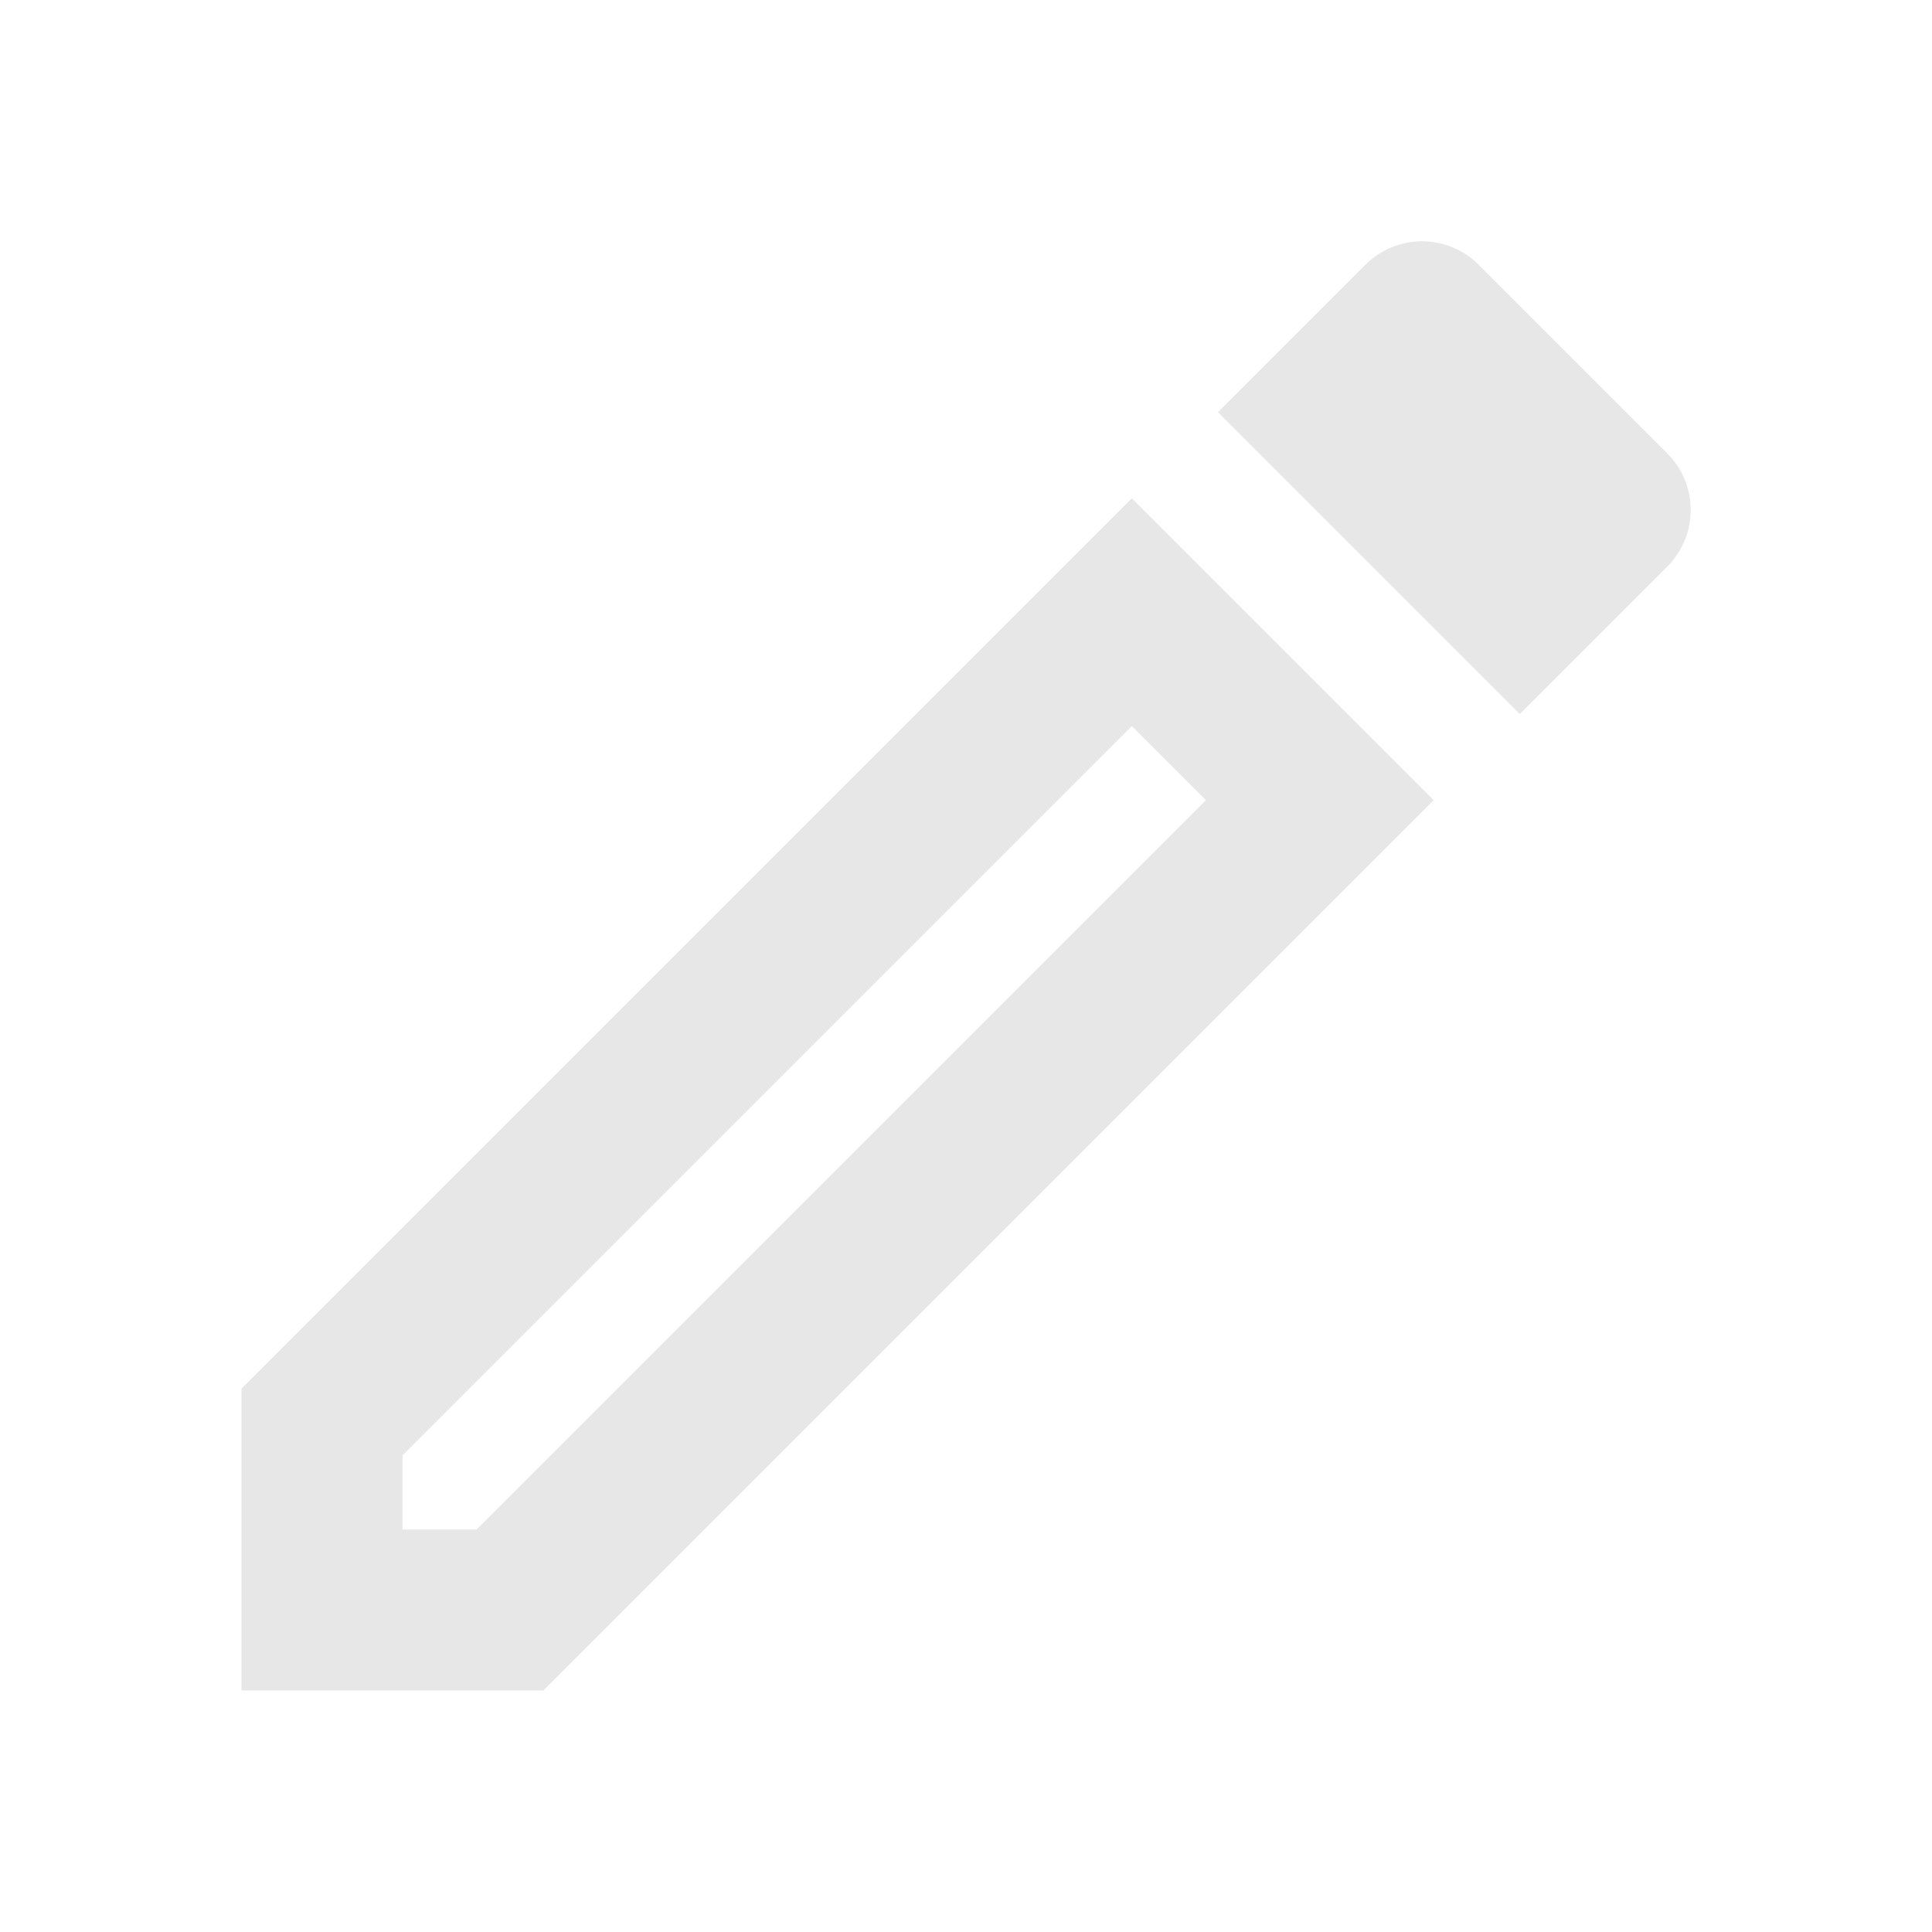
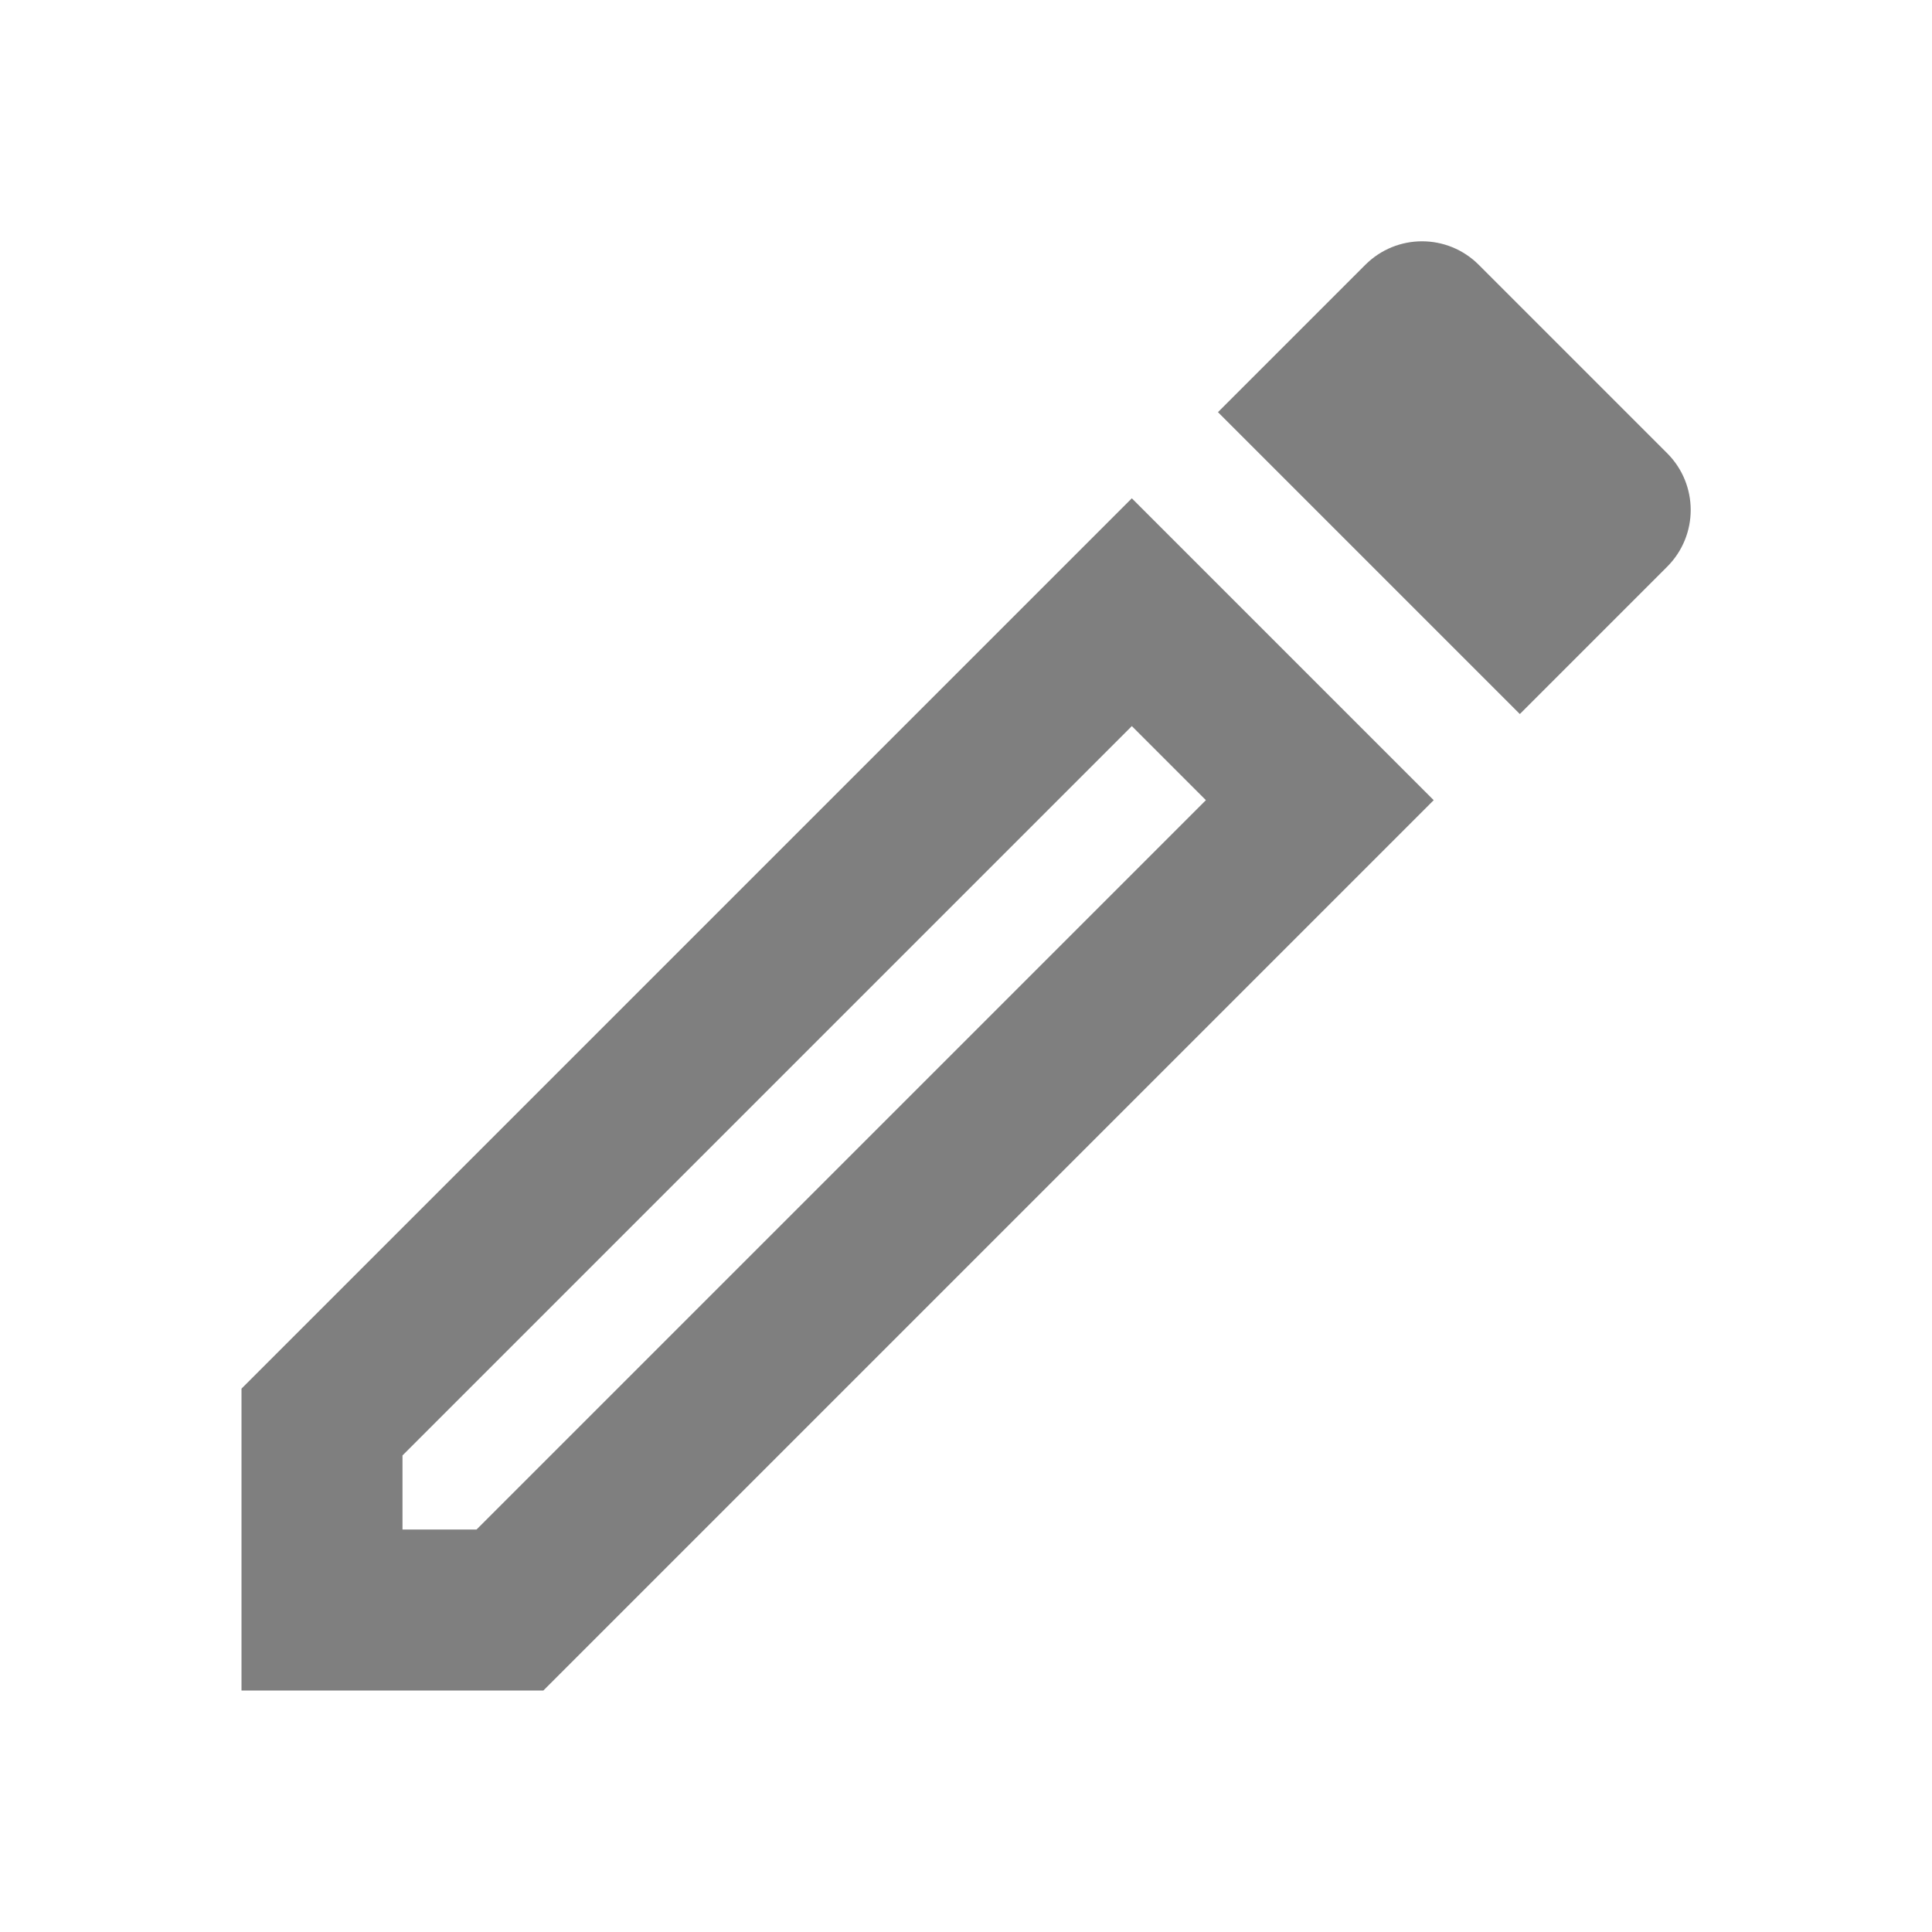
- <svg xmlns="http://www.w3.org/2000/svg" style="filter: invert(0.8);" enable-background="new 0 0 24 24" height="24px" viewBox="0 0 24 24" width="24px" fill="#000000">
+ <svg xmlns="http://www.w3.org/2000/svg" style="opacity: 0.5;" enable-background="new 0 0 24 24" height="24px" viewBox="0 0 24 24" width="24px" fill="#000000">
  <g>
    <rect fill="none" height="24" width="24" />
  </g>
  <g>
    <g>
      <g>
        <path d="M3,21l3.75,0L17.81,9.94l-3.75-3.75L3,17.25L3,21z M5,18.08l9.06-9.06l0.92,0.92L5.92,19L5,19L5,18.08z" />
      </g>
      <g>
        <path d="M18.37,3.29c-0.39-0.39-1.02-0.39-1.41,0l-1.83,1.83l3.75,3.75l1.83-1.83c0.39-0.39,0.39-1.02,0-1.41L18.37,3.29z" />
      </g>
    </g>
  </g>
</svg>
